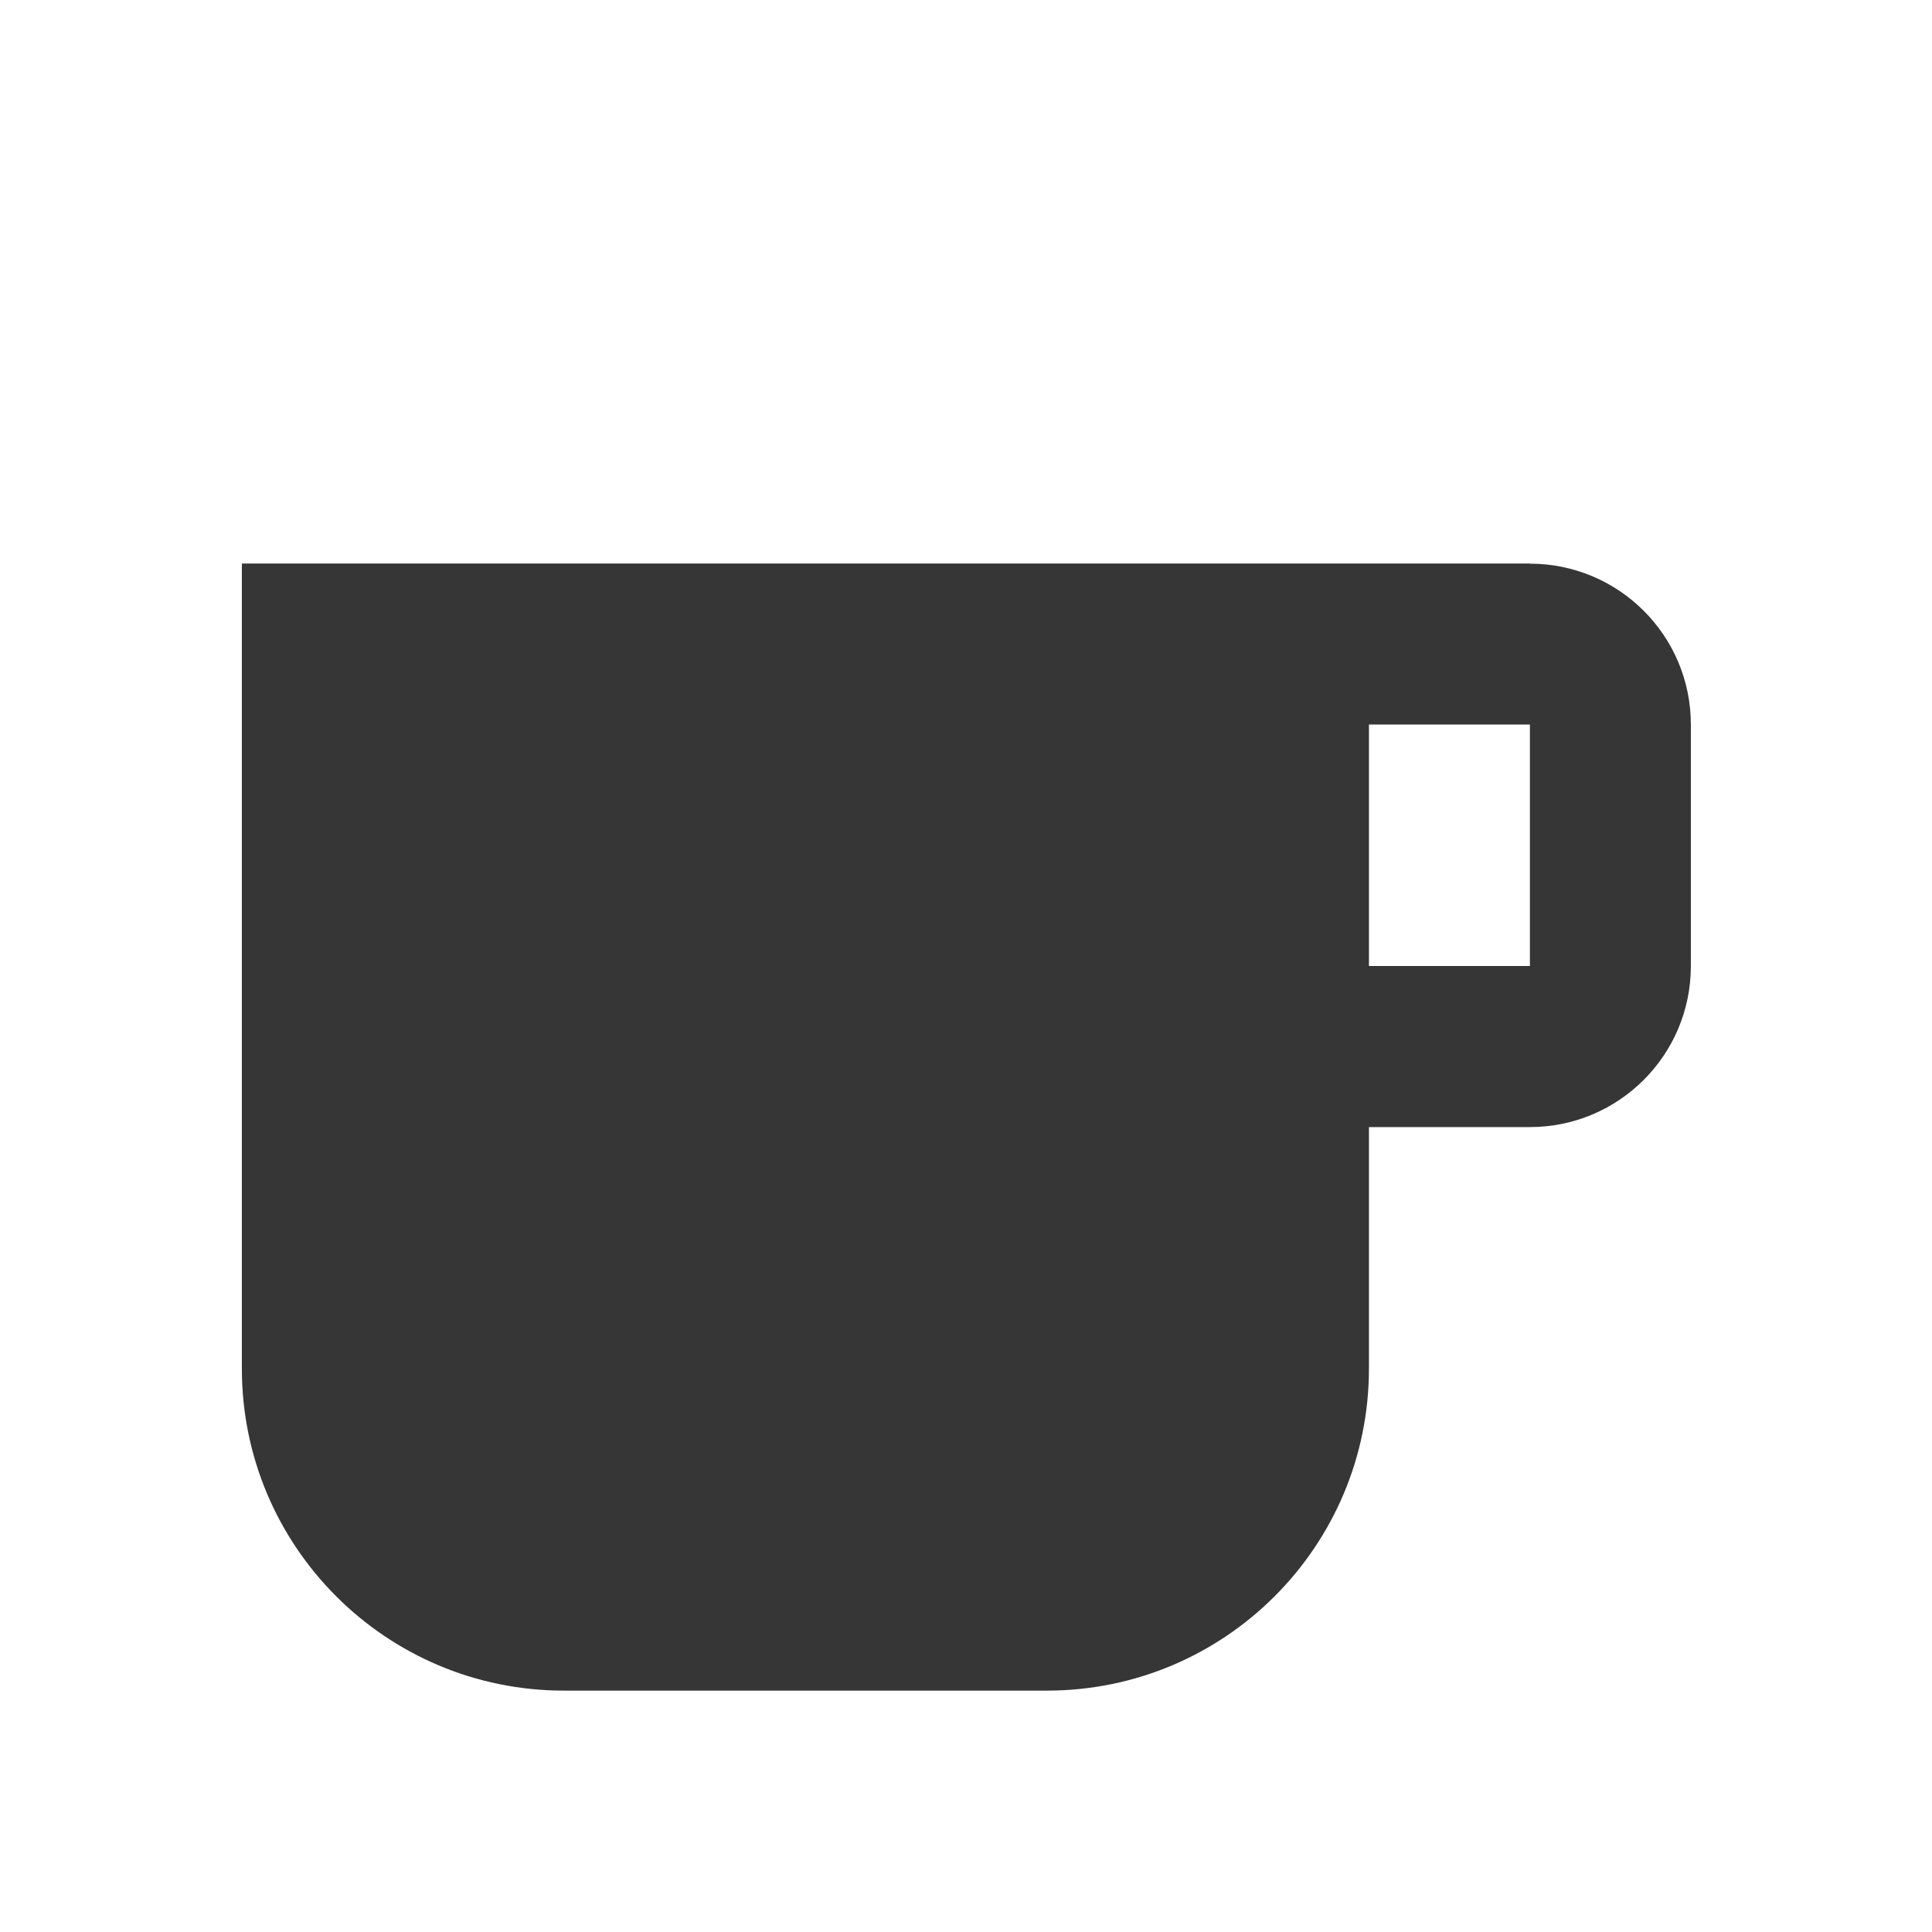
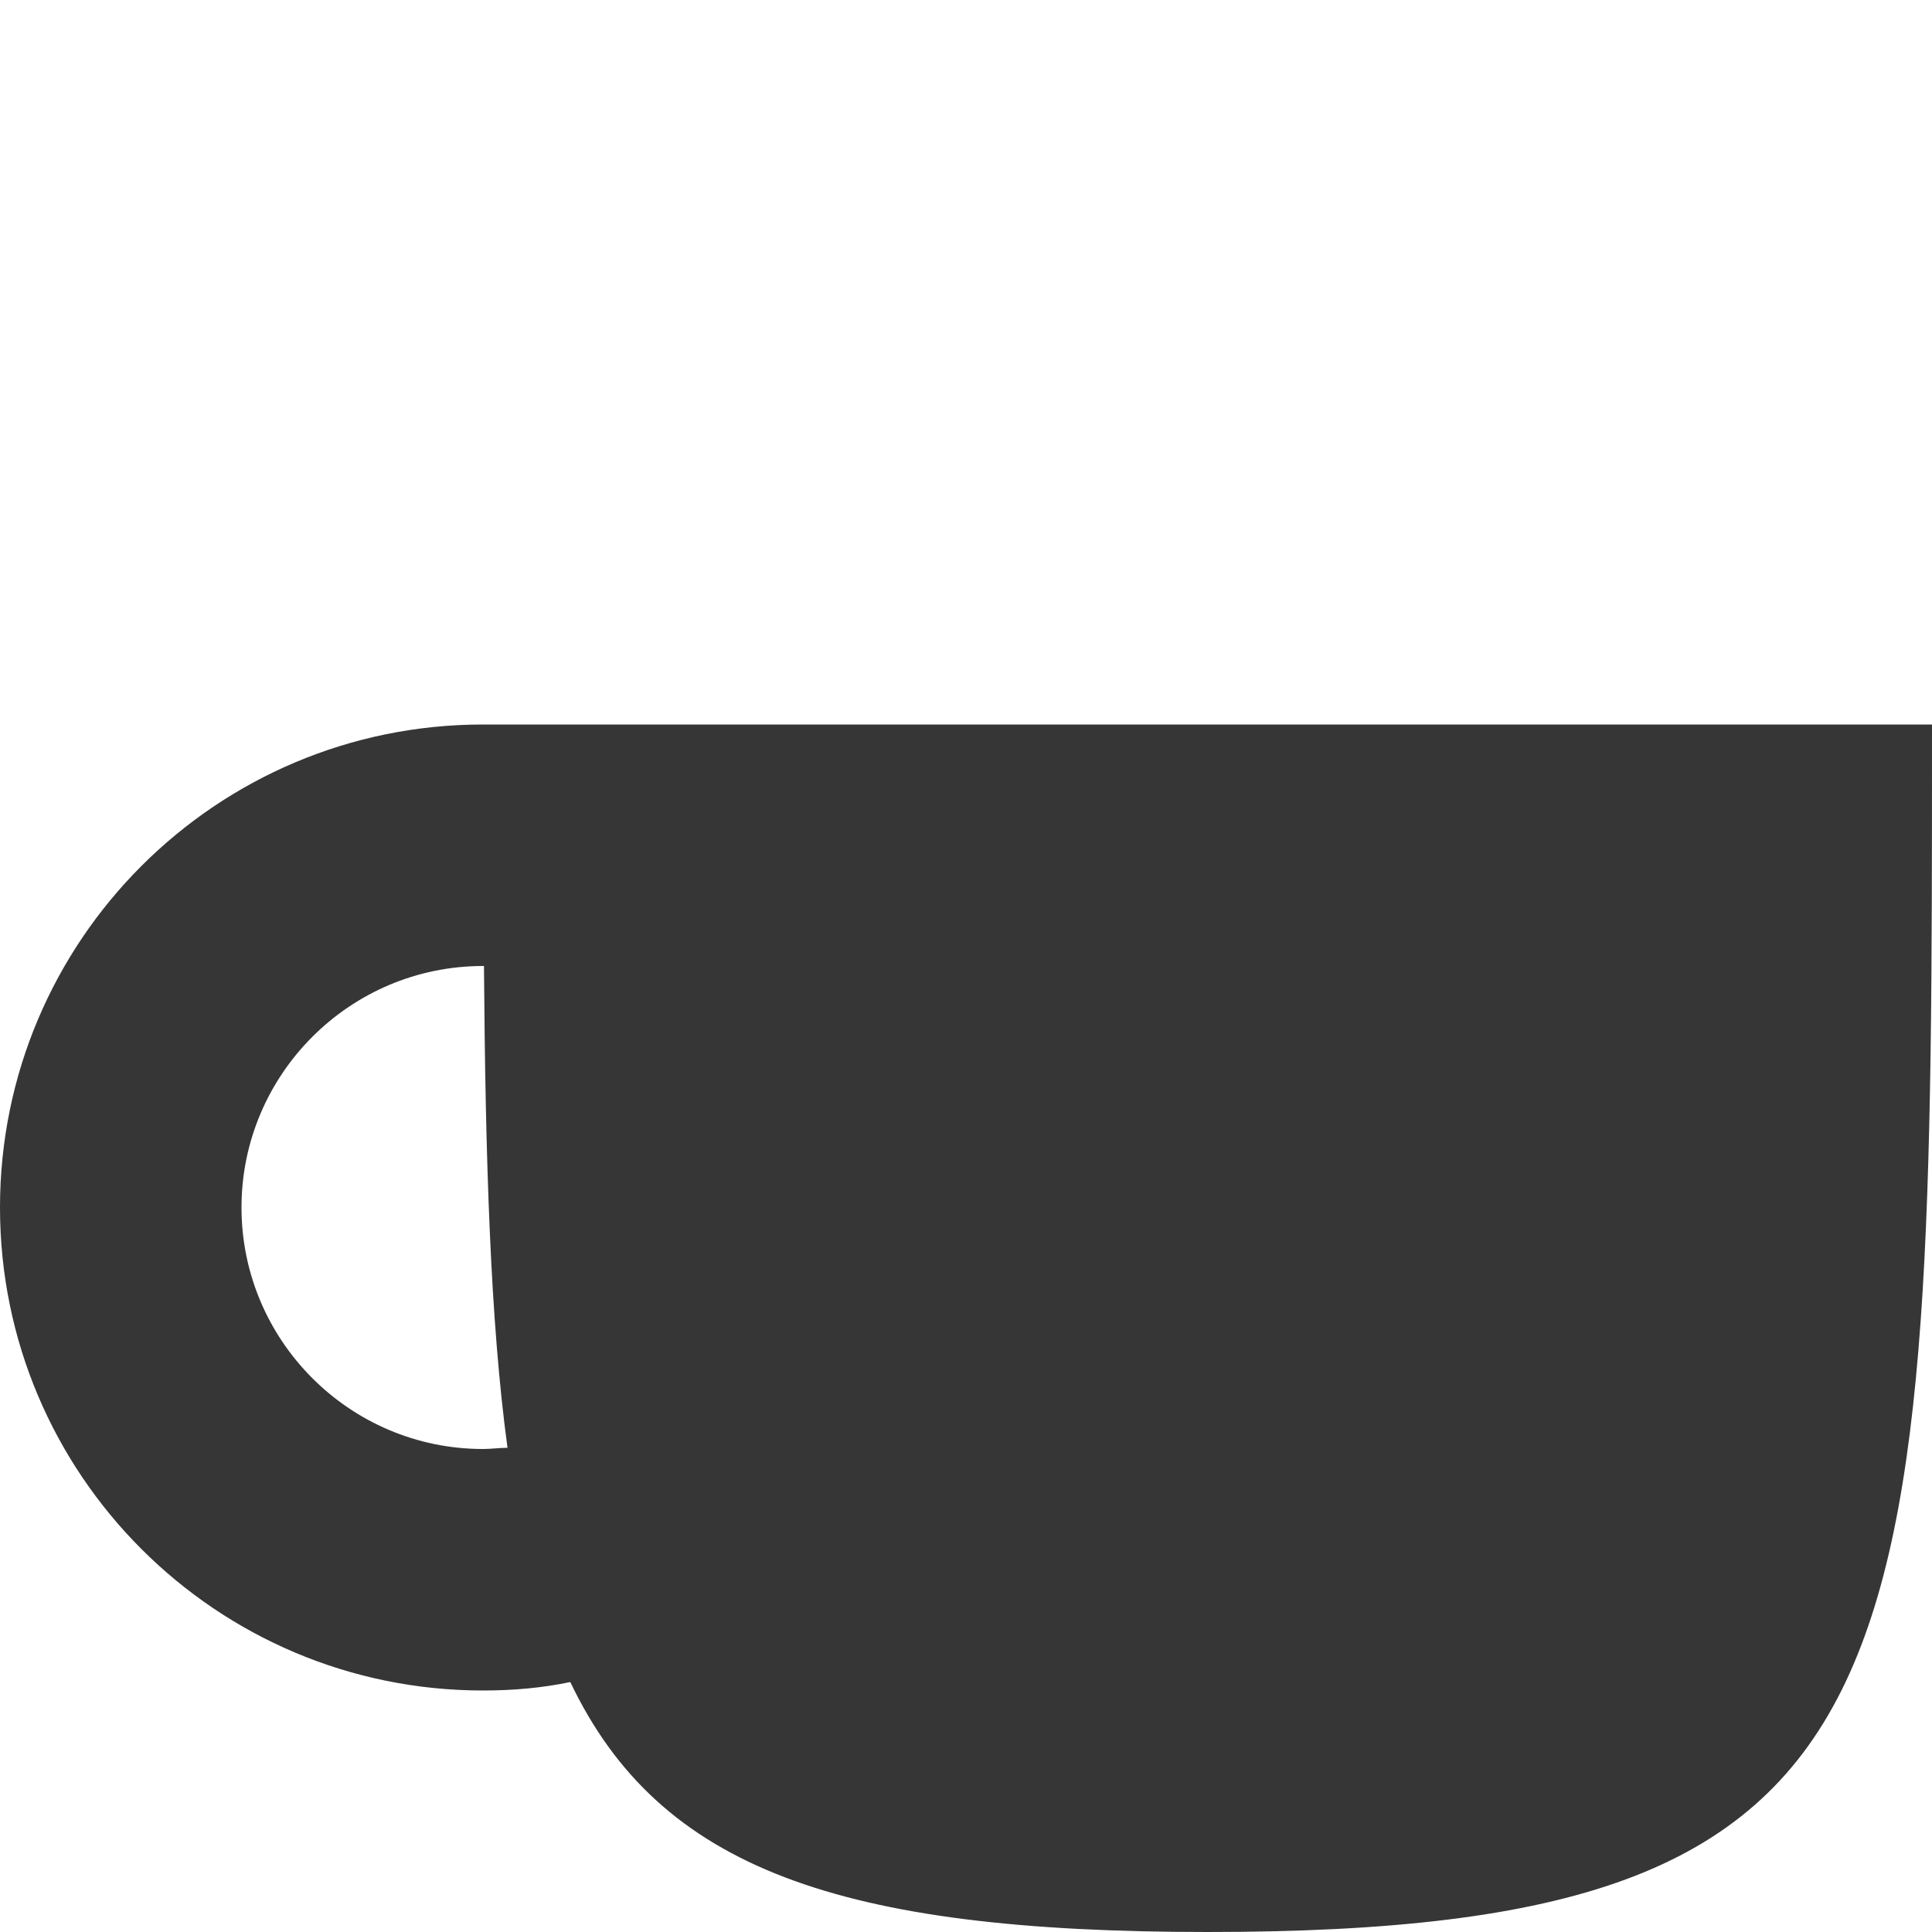
<svg xmlns="http://www.w3.org/2000/svg" width="16" height="16" version="1.1">
-   <g transform="translate(-283 -629)">
-     <path d="m295.67 637h-1.333v-2h1.333zm0-3.333h-10.667v6.667c0 1.473 1.194 2.667 2.667 2.667h4c1.473 0 2.667-1.194 2.667-2.667v-2h1.333c0.736 0 1.333-0.597 1.333-1.333v-2c0-0.74-0.6-1.333-1.333-1.333z" fill="#363636" />
-   </g>
+   <path d="m4 6c-2.209 0-4 1.79-4 4s1.791 4 4 4c0.242 0 0.484-0.02 0.723-0.07 0.739 1.55 2.235 2.07 5.277 2.07 6 0 6-2 6-10zm0 2h0.008c0.012 1.6 0.052 2.94 0.195 3.99-0.067 0-0.135 0.01-0.203 0.01-1.105 0-2-0.9-2-2s0.895-2 2-2z" fill="#363636" />
</svg>
